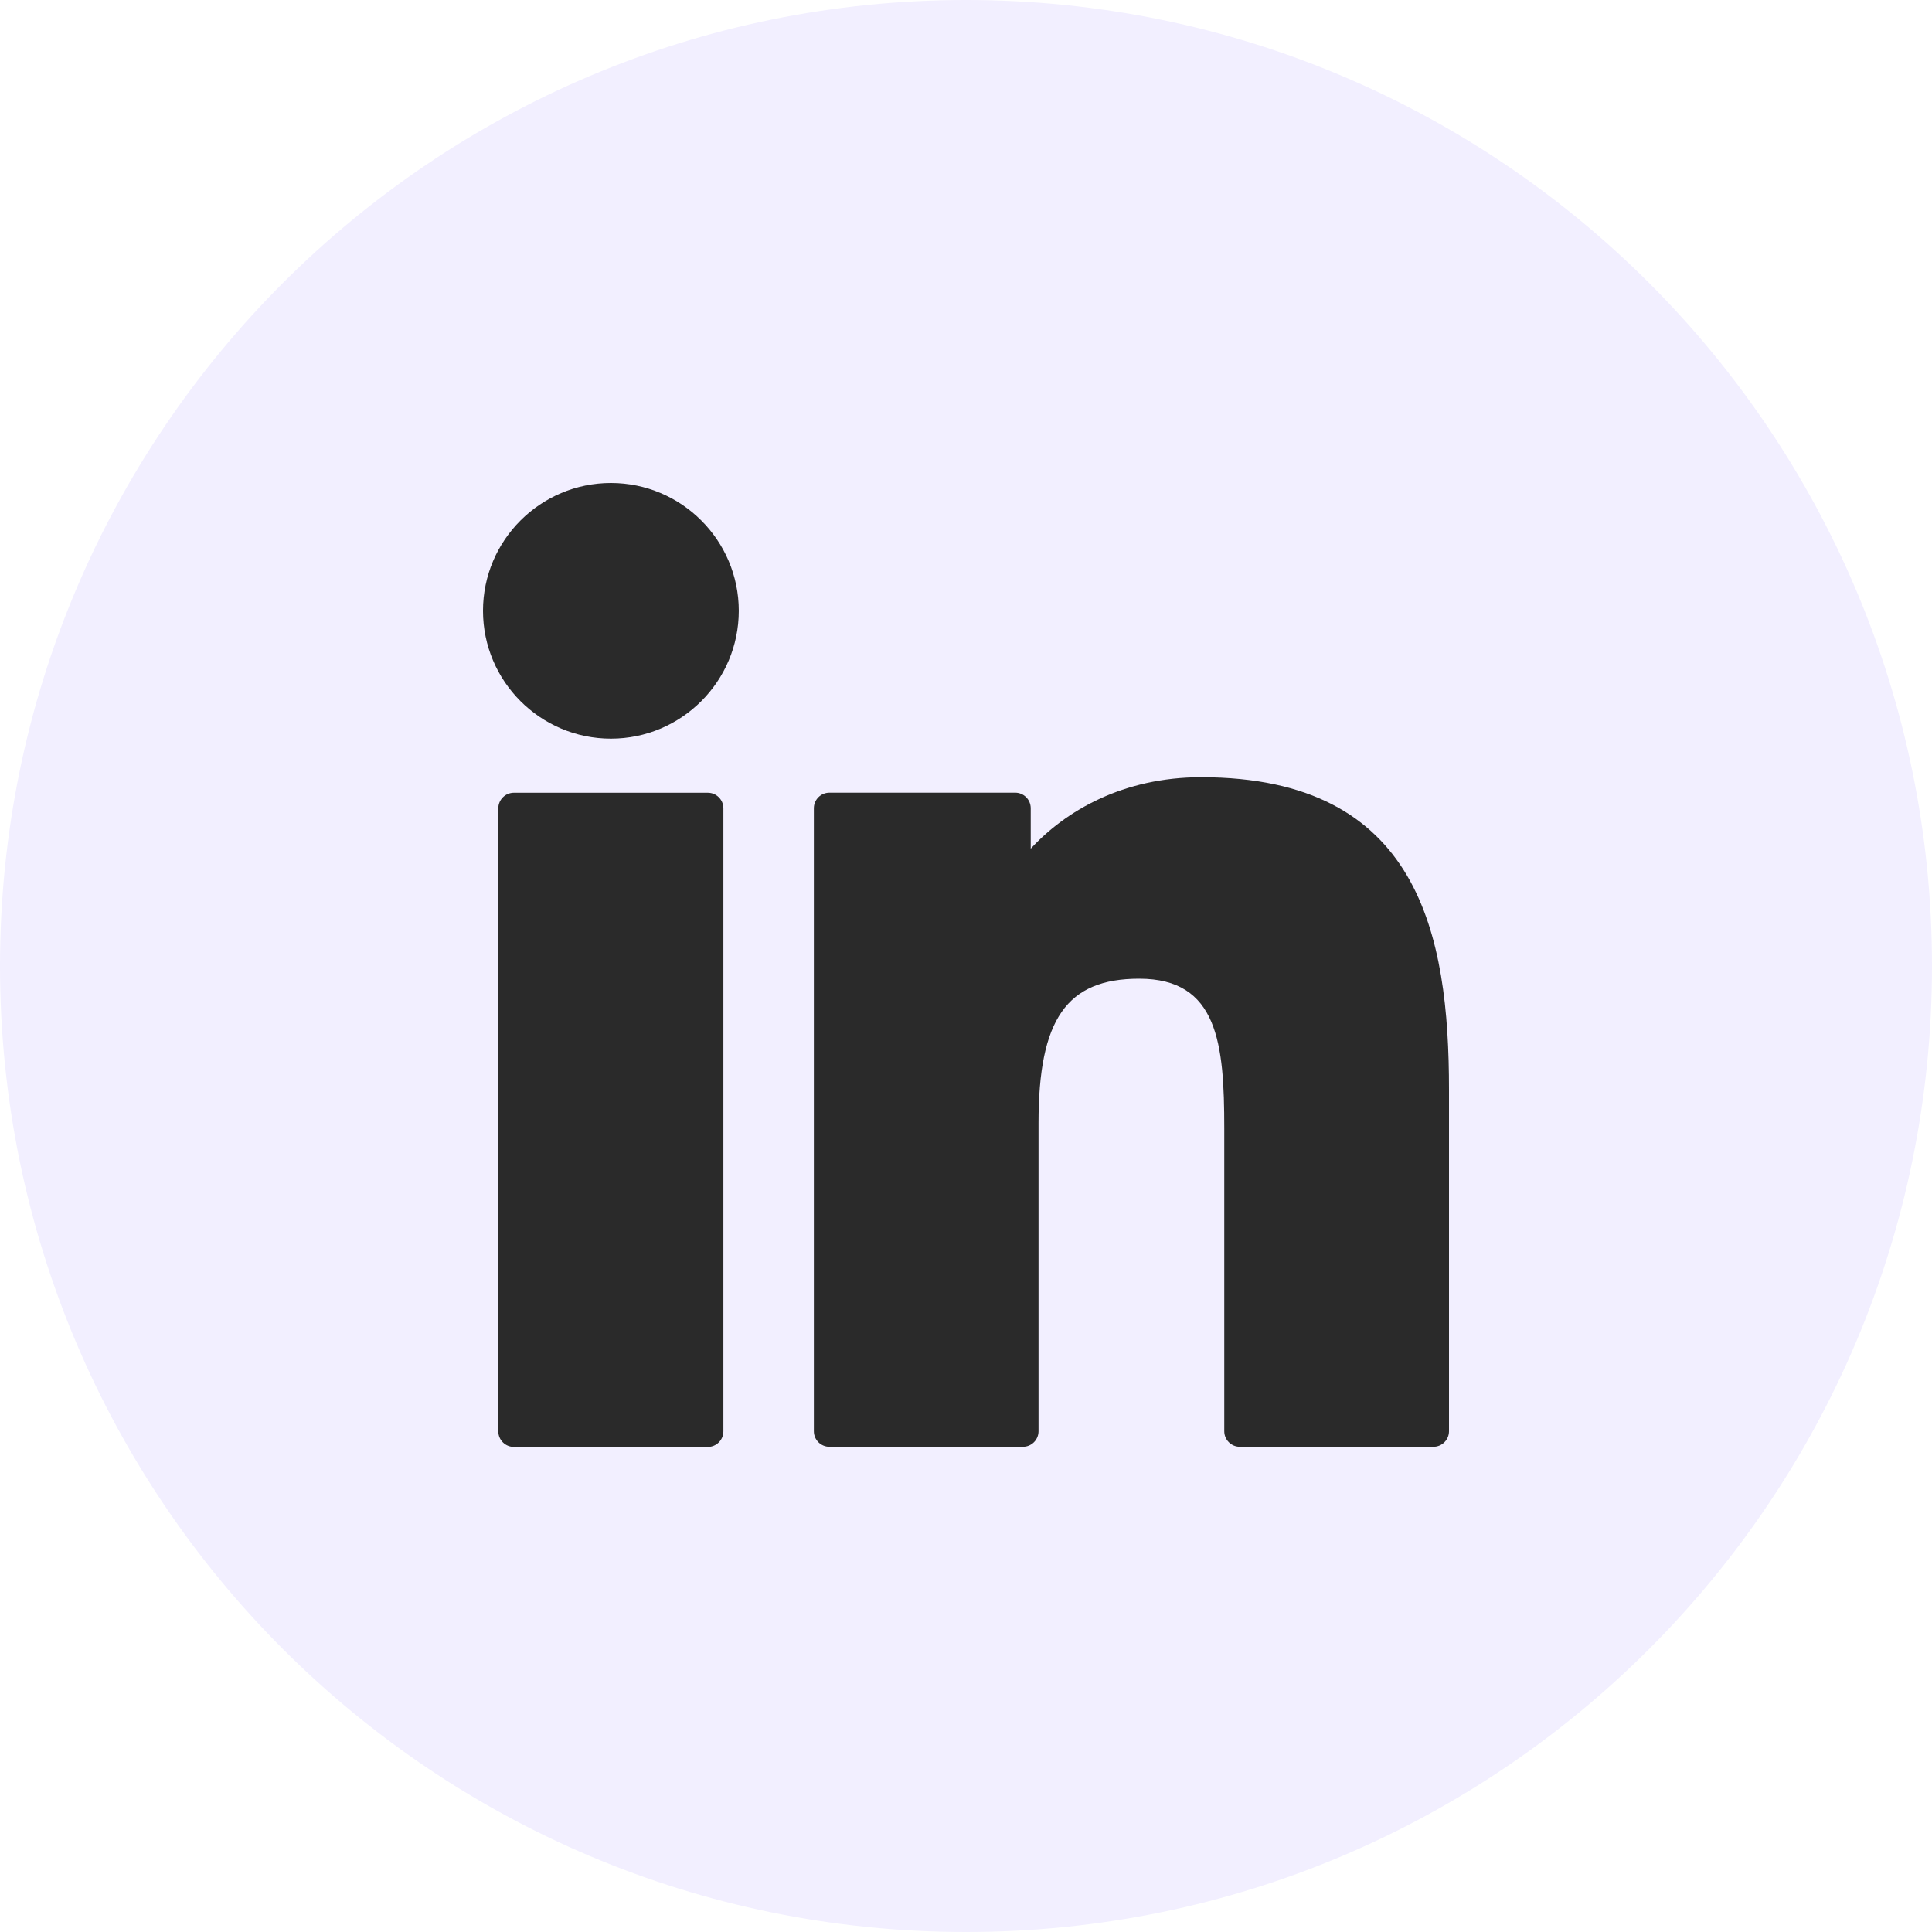
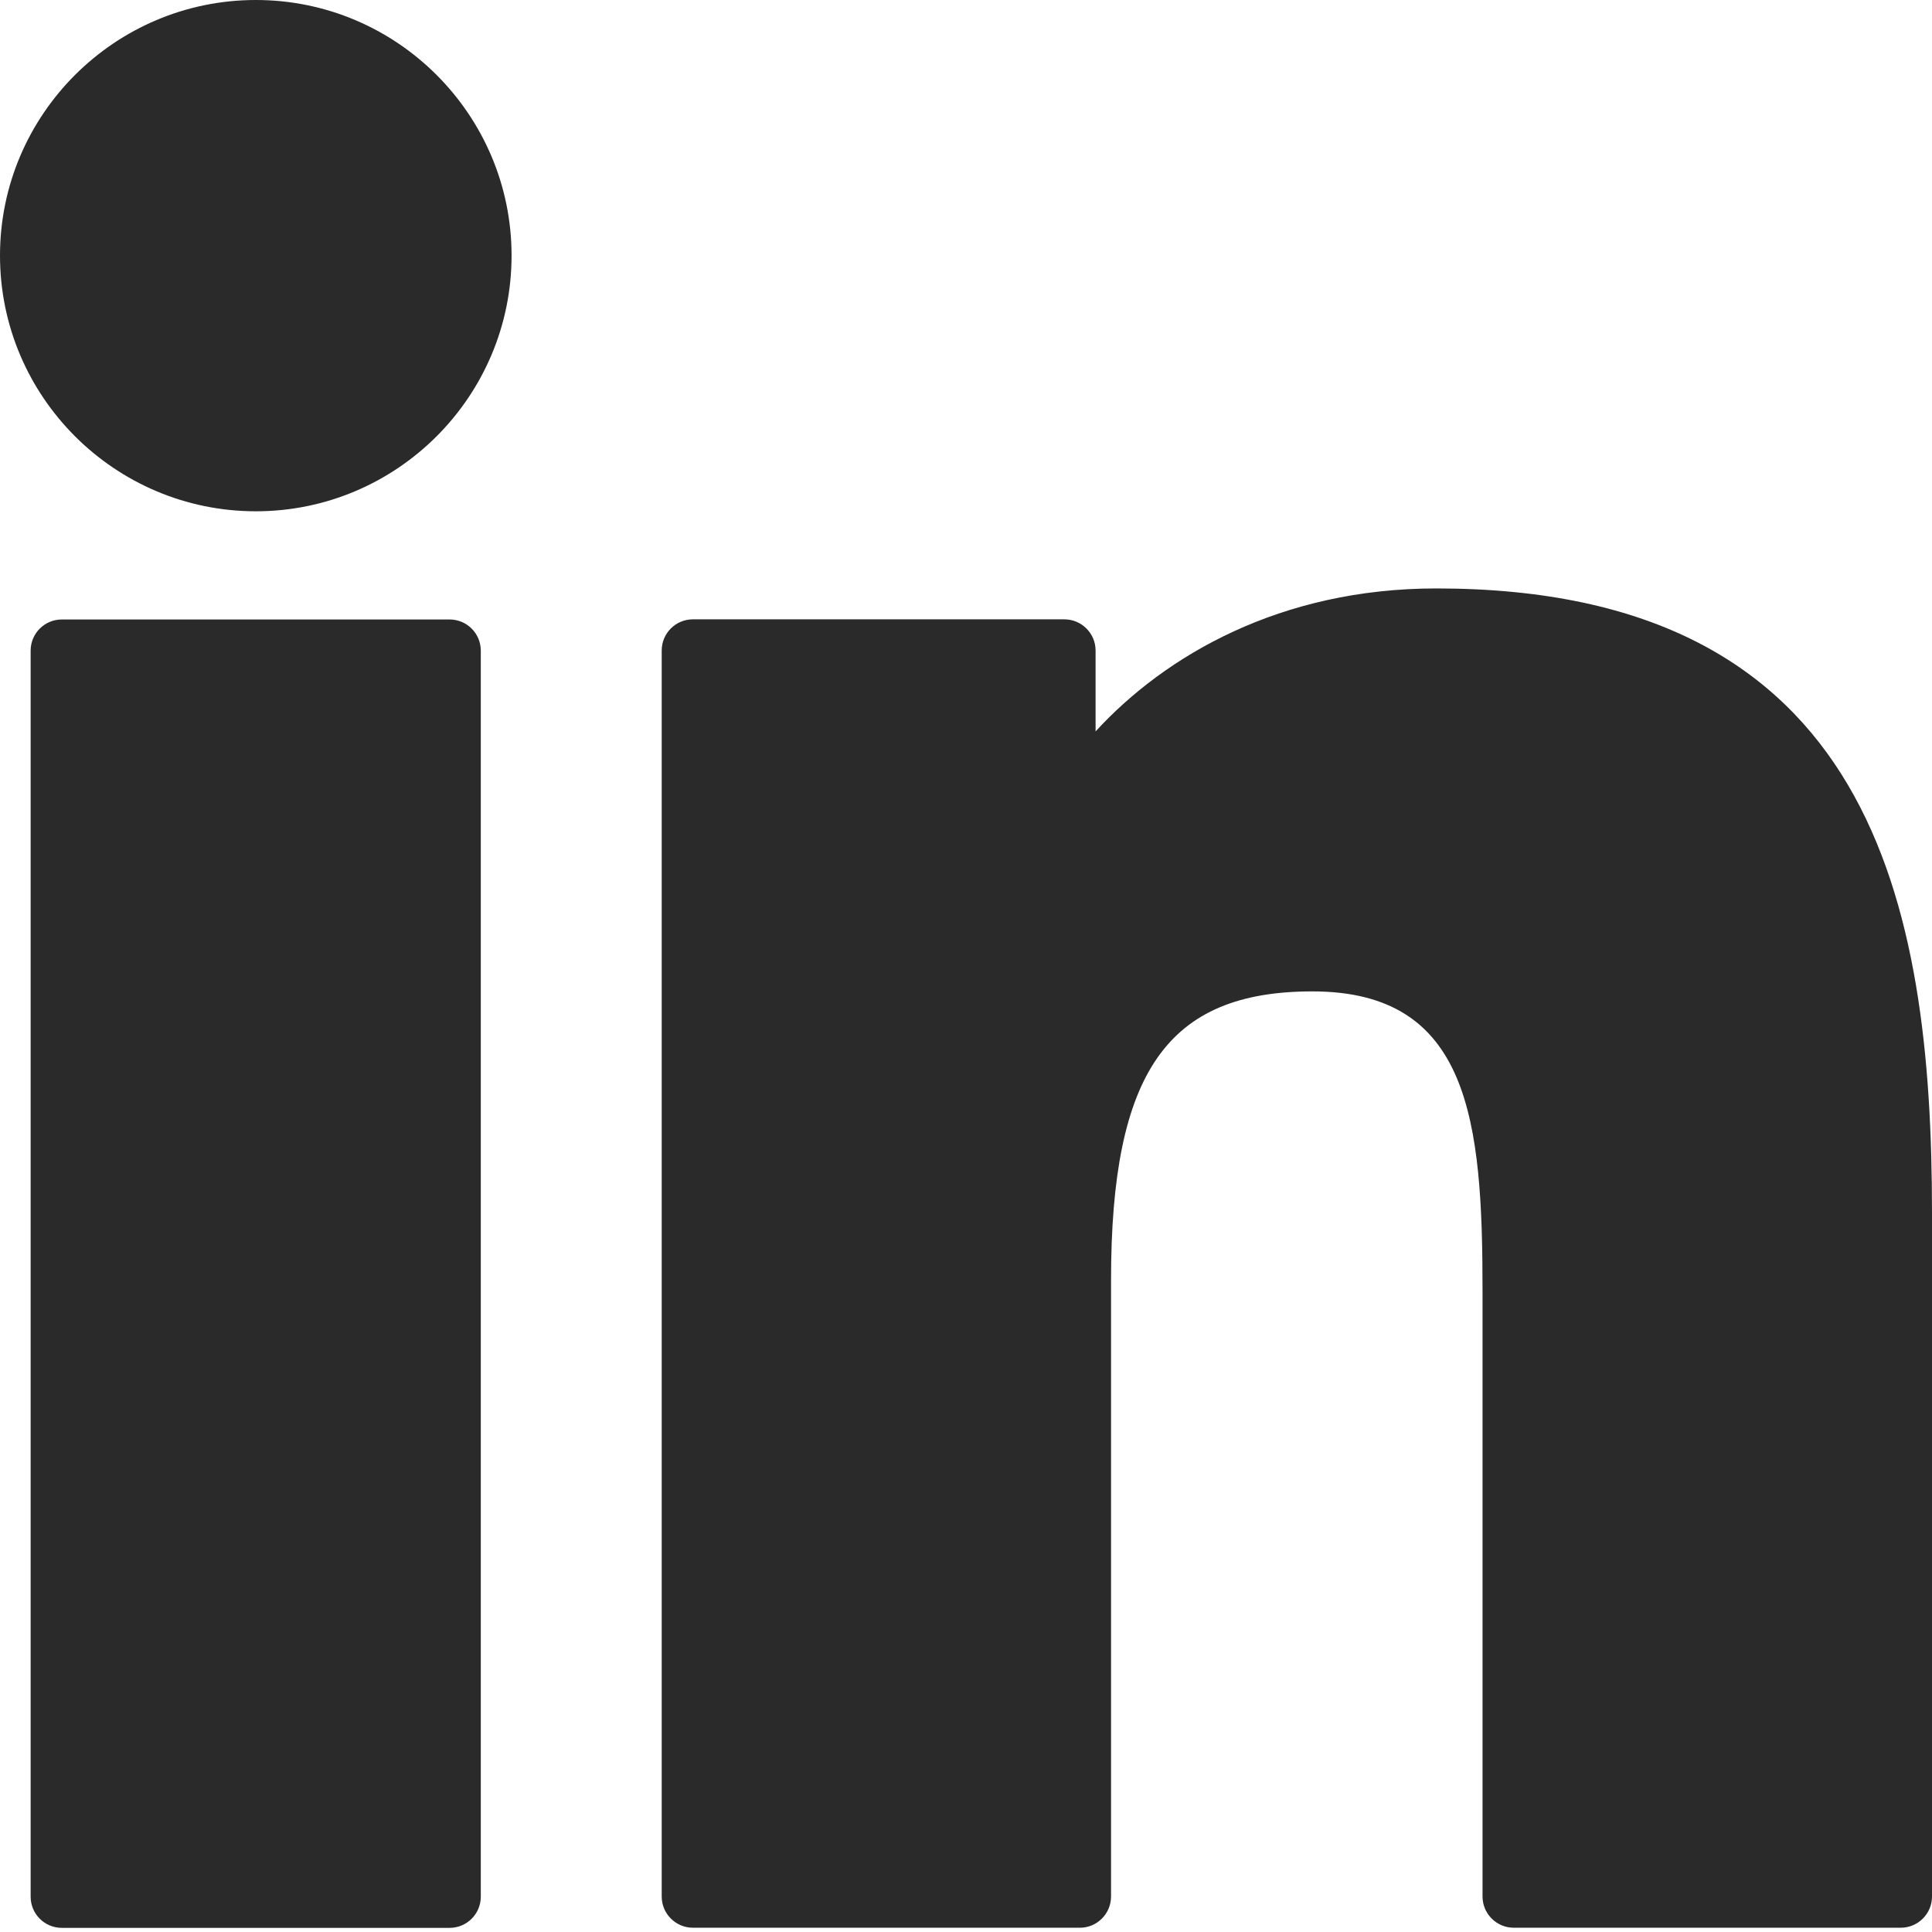
- <svg xmlns="http://www.w3.org/2000/svg" width="28" height="28" viewBox="0 0 28 28" fill="none">
-   <circle cx="14" cy="14" r="14" fill="#F2EFFF" />
-   <path d="M10.258 11.489H7.448C7.323 11.489 7.222 11.59 7.222 11.715V20.744C7.222 20.869 7.323 20.97 7.448 20.97H10.258C10.383 20.97 10.484 20.869 10.484 20.744V11.715C10.484 11.59 10.383 11.489 10.258 11.489Z" fill="#2A2A2A" />
-   <path d="M8.854 7C7.832 7 7 7.831 7 8.852C7 9.874 7.832 10.705 8.854 10.705C9.876 10.705 10.707 9.874 10.707 8.852C10.707 7.831 9.876 7 8.854 7Z" fill="#2A2A2A" />
-   <path d="M17.408 11.264C16.279 11.264 15.445 11.749 14.938 12.3V11.714C14.938 11.589 14.838 11.488 14.713 11.488H12.021C11.896 11.488 11.795 11.589 11.795 11.714V20.743C11.795 20.867 11.896 20.968 12.021 20.968H14.825C14.95 20.968 15.051 20.867 15.051 20.743V16.276C15.051 14.77 15.46 14.184 16.51 14.184C17.652 14.184 17.743 15.124 17.743 16.353V20.743C17.743 20.867 17.844 20.968 17.969 20.968H20.774C20.899 20.968 21 20.867 21 20.743V15.79C21 13.552 20.573 11.264 17.408 11.264Z" fill="#2A2A2A" />
+ <svg xmlns="http://www.w3.org/2000/svg" width="14" height="14" viewBox="0 0 14 14" fill="none">
+   <path d="M3.258 4.489H0.448C0.323 4.489 0.222 4.59 0.222 4.715V13.744C0.222 13.869 0.323 13.97 0.448 13.97H3.258C3.383 13.97 3.484 13.869 3.484 13.744V4.715C3.484 4.59 3.383 4.489 3.258 4.489Z" fill="#2A2A2A" />
+   <path d="M1.854 0C0.832 0 0 0.831 0 1.852C0 2.874 0.832 3.705 1.854 3.705C2.876 3.705 3.707 2.874 3.707 1.852C3.707 0.831 2.876 0 1.854 0Z" fill="#2A2A2A" />
+   <path d="M10.408 4.264C9.279 4.264 8.445 4.749 7.939 5.3V4.714C7.939 4.589 7.837 4.488 7.713 4.488H5.021C4.896 4.488 4.795 4.589 4.795 4.714V13.743C4.795 13.867 4.896 13.969 5.021 13.969H7.826C7.95 13.969 8.051 13.867 8.051 13.743V9.276C8.051 7.77 8.46 7.184 9.51 7.184C10.652 7.184 10.743 8.124 10.743 9.353V13.743C10.743 13.867 10.844 13.969 10.969 13.969H13.774C13.899 13.969 14 13.867 14 13.743V8.79C14 6.552 13.573 4.264 10.408 4.264Z" fill="#2A2A2A" />
</svg>
